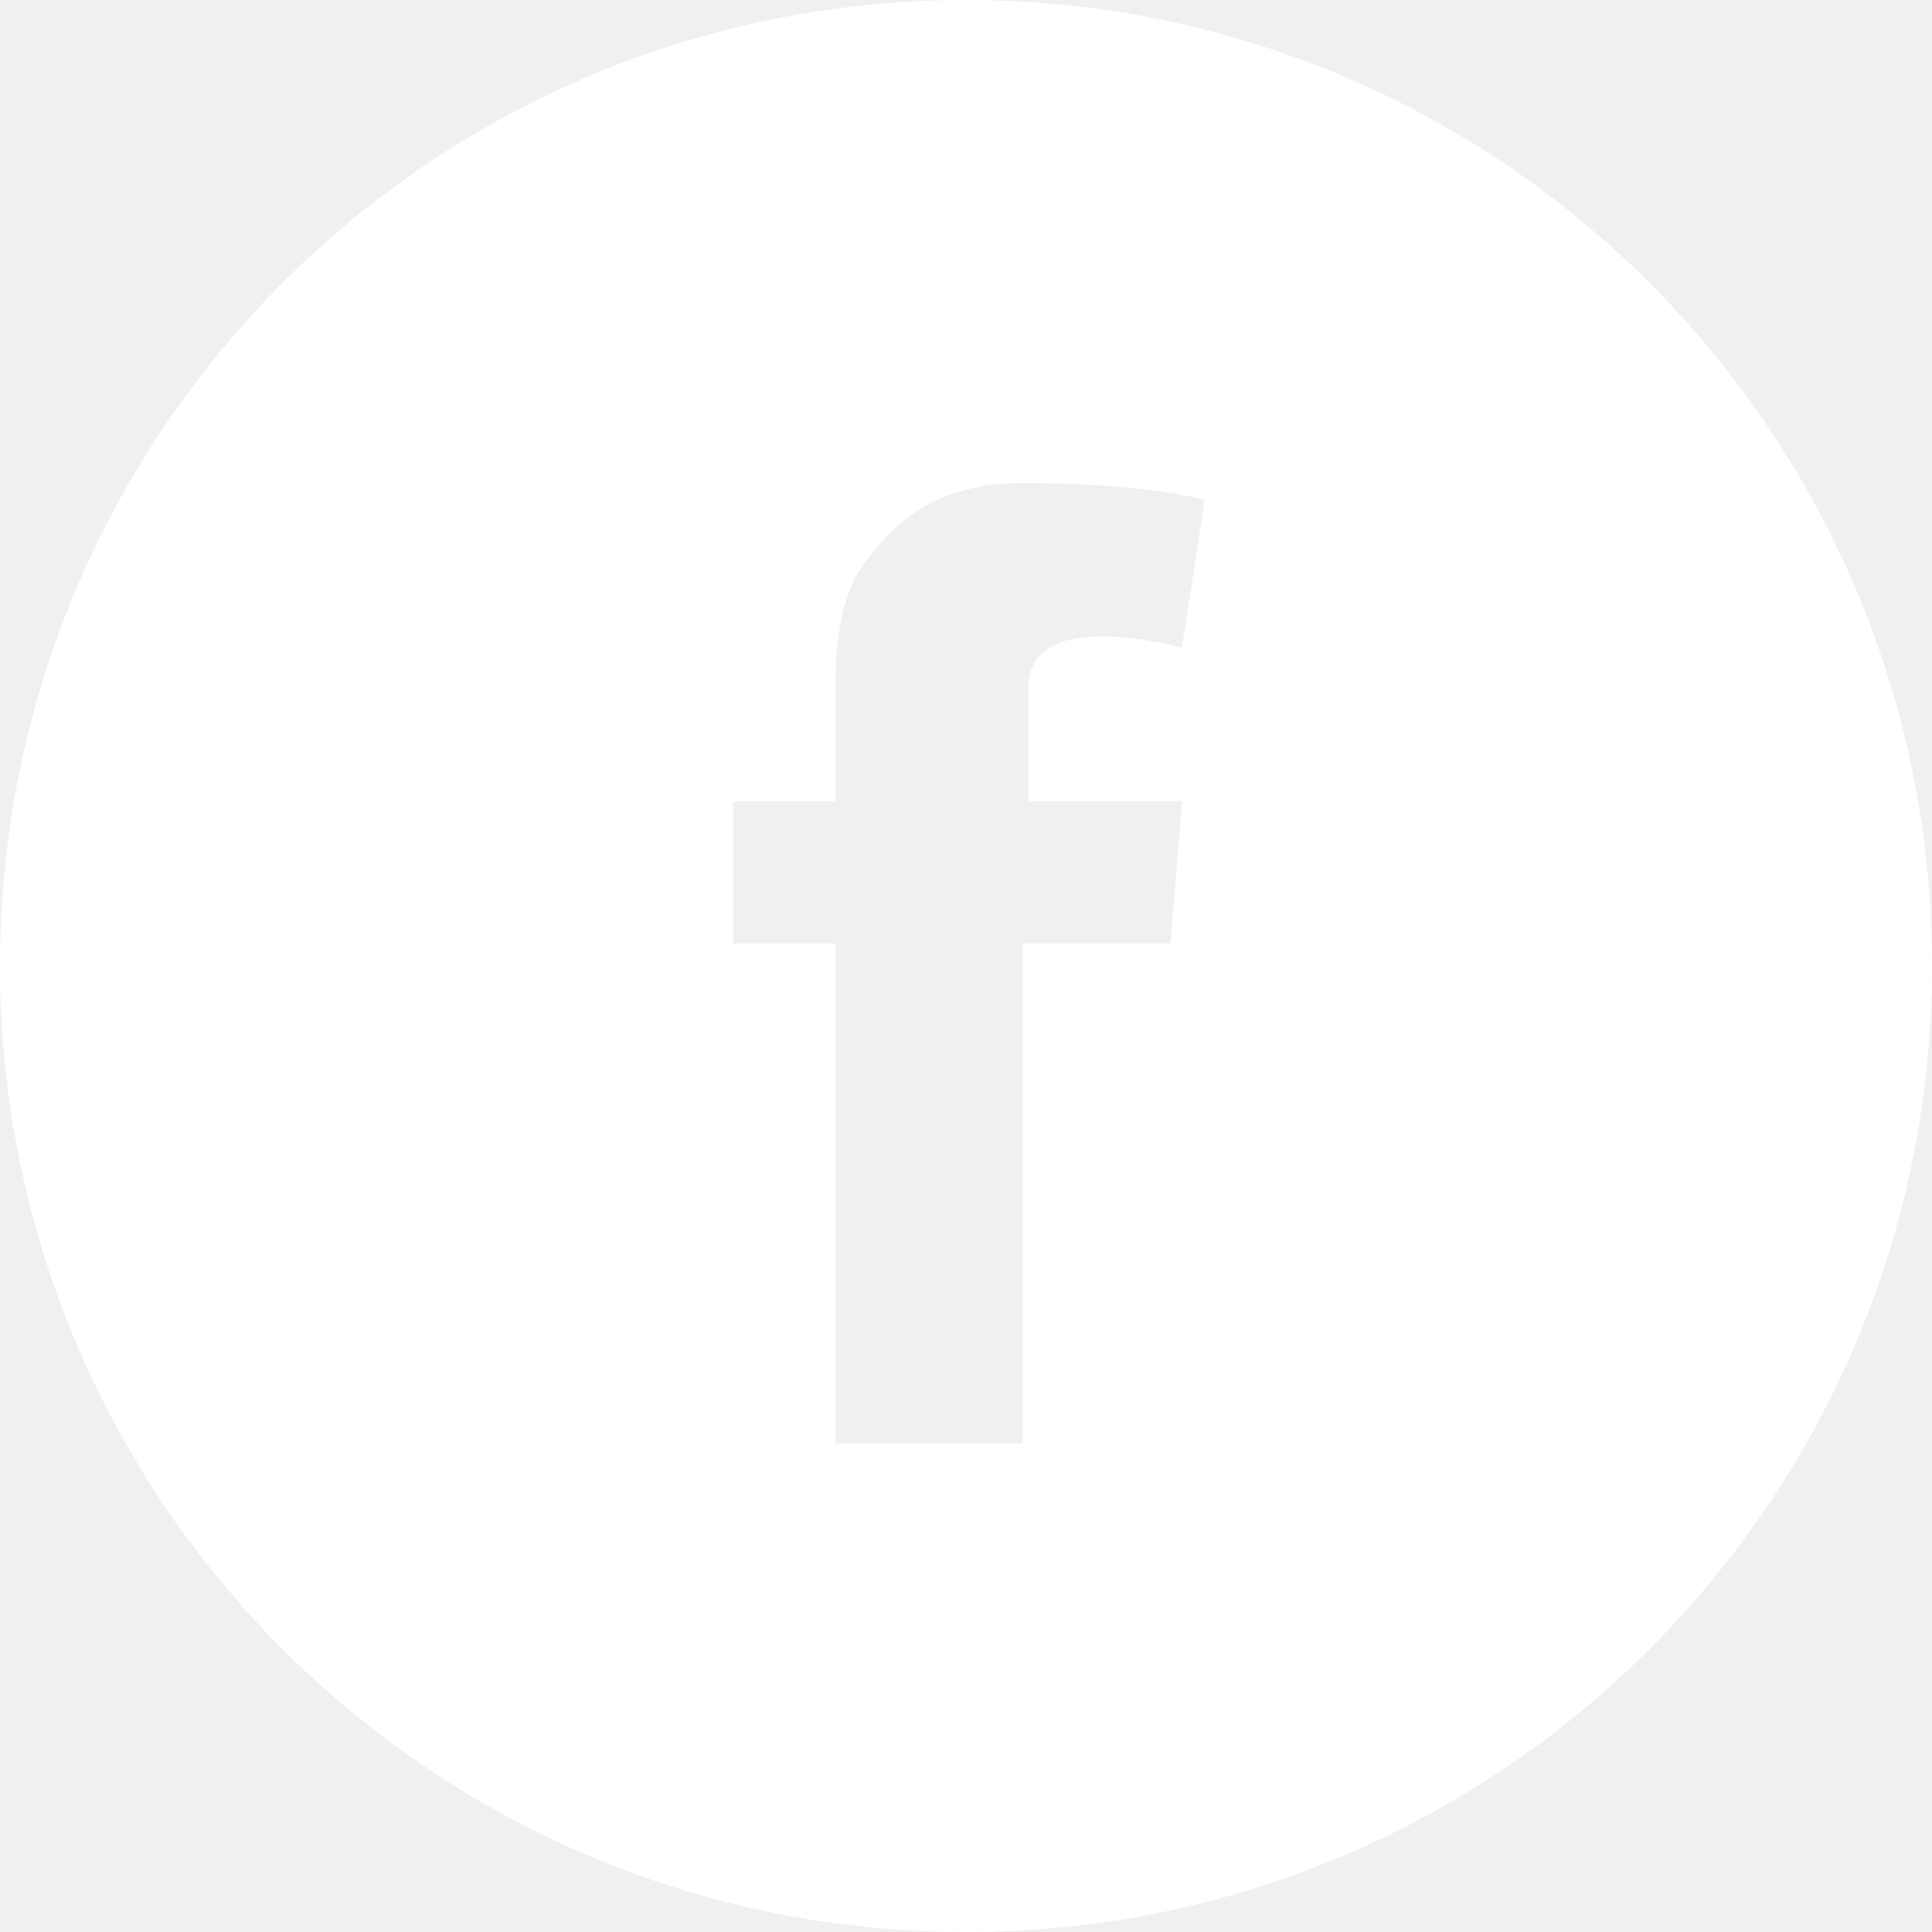
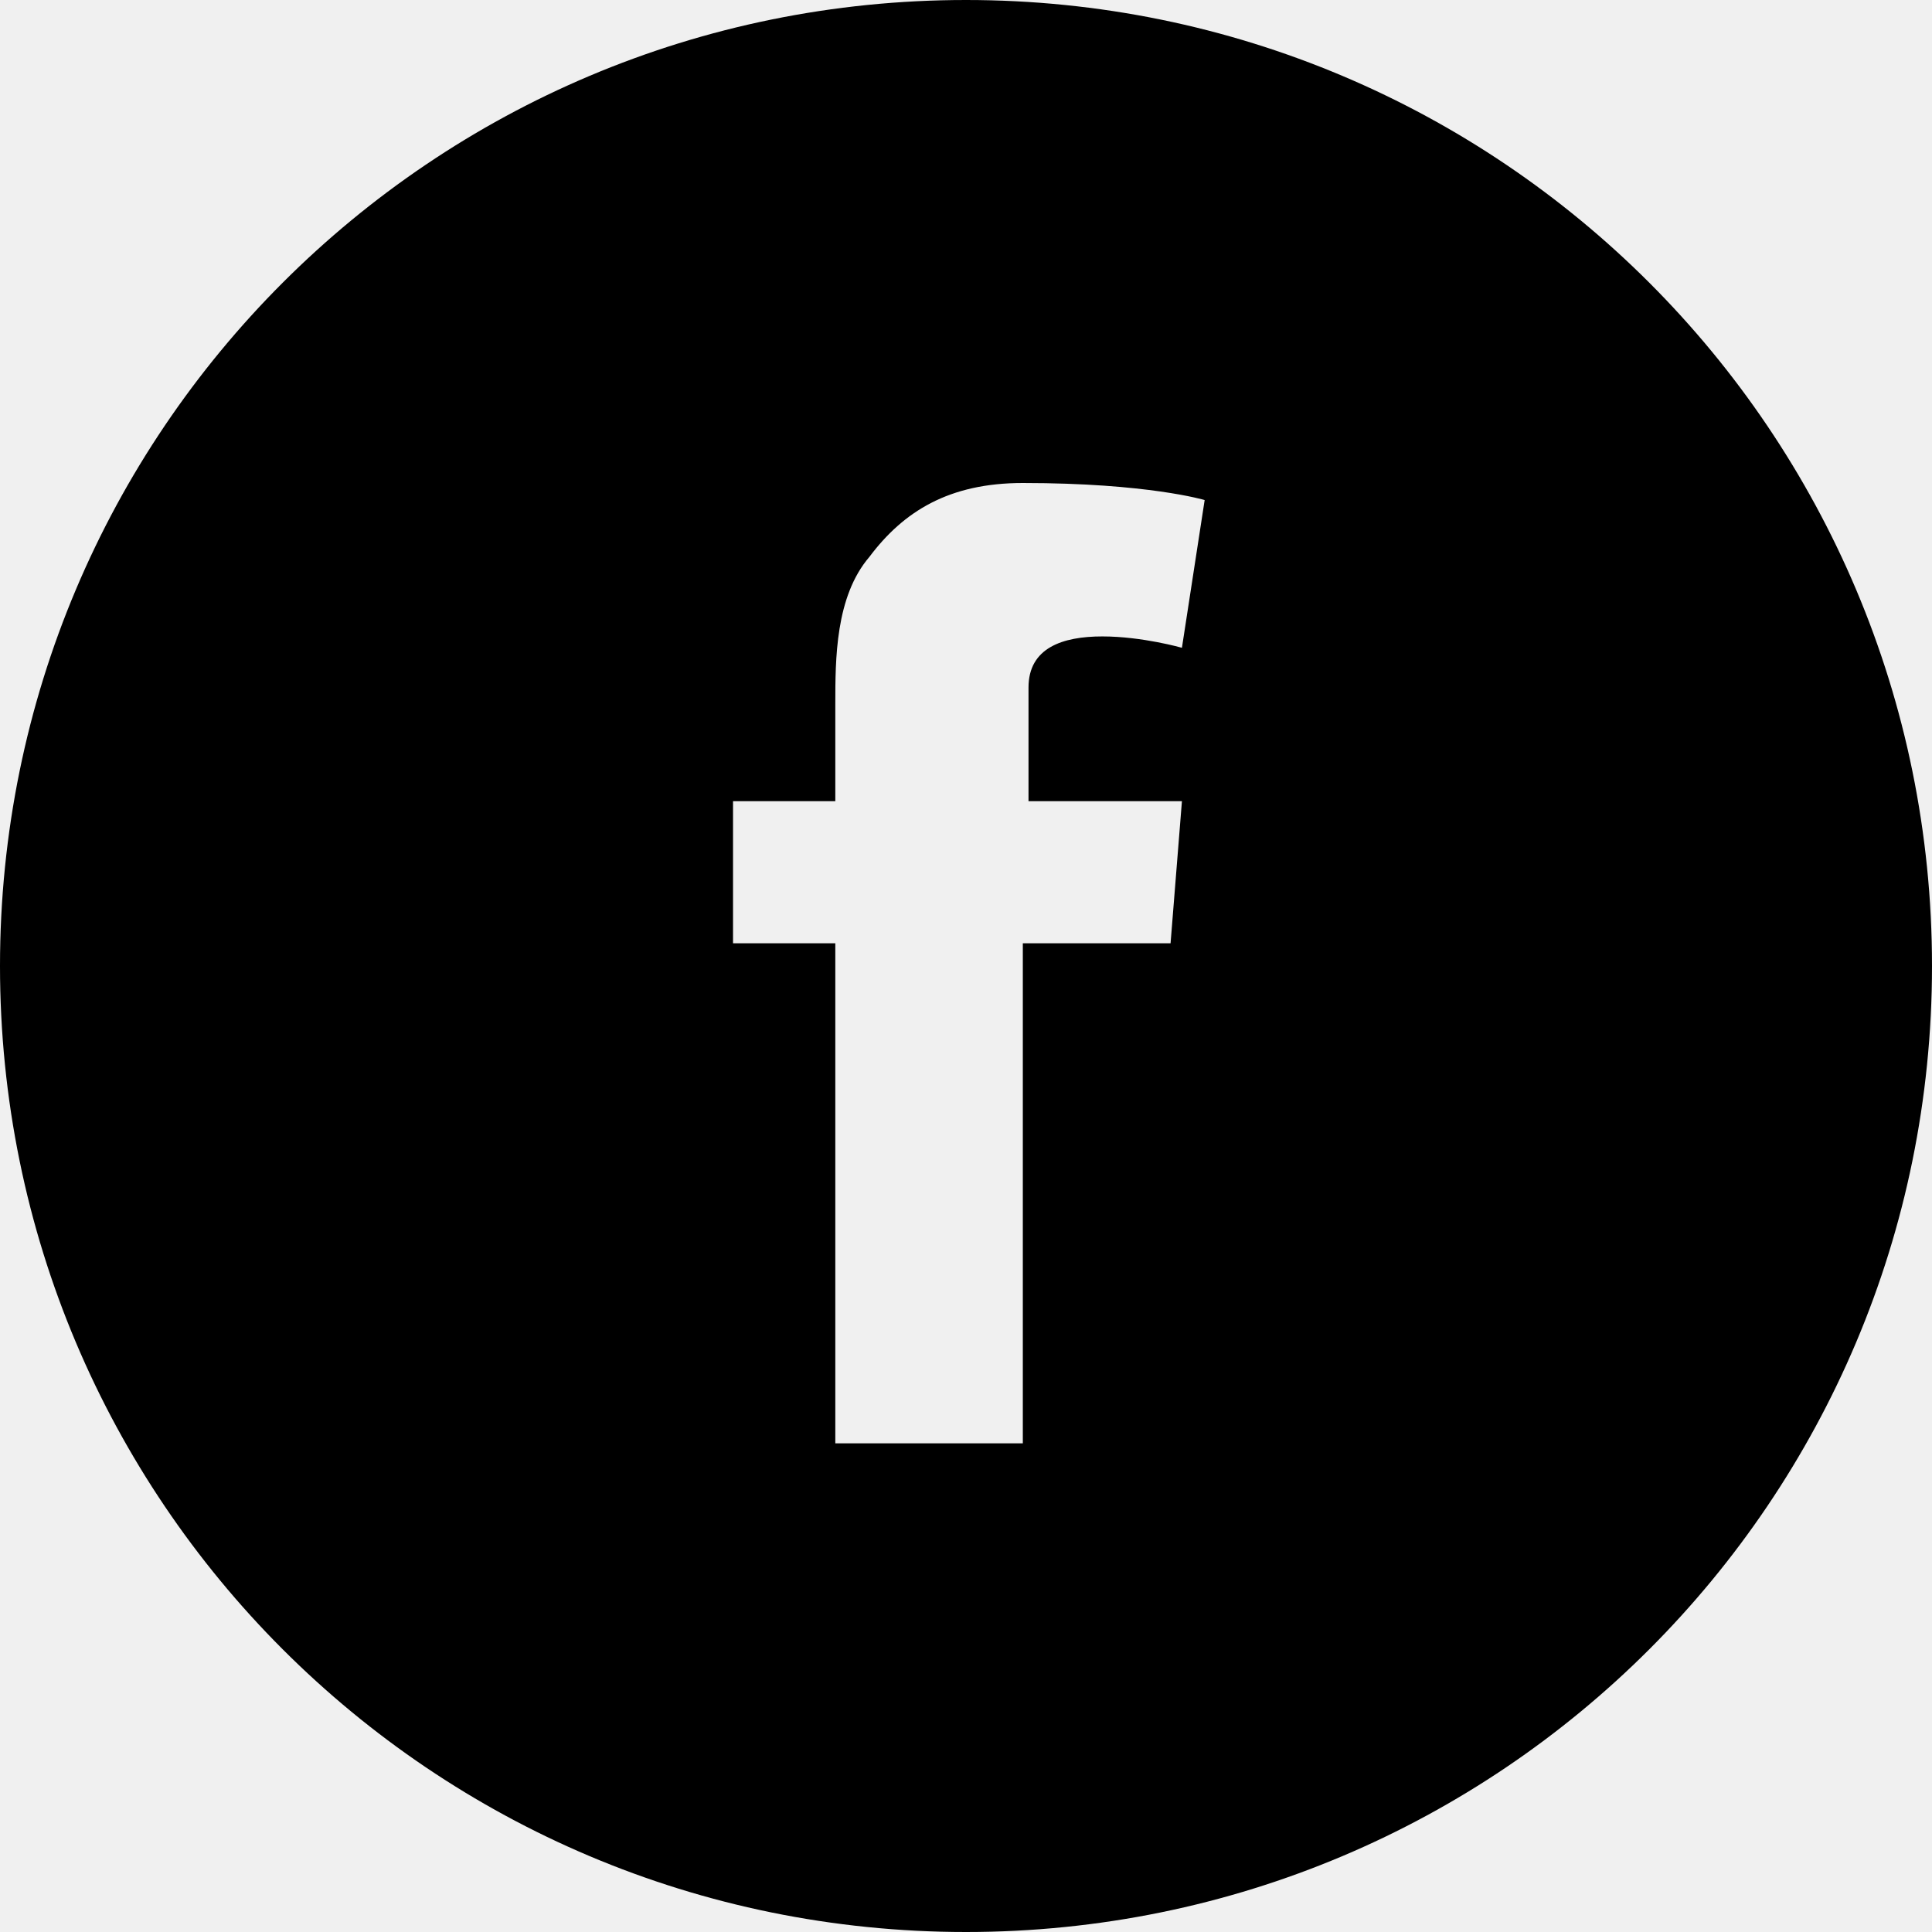
<svg xmlns="http://www.w3.org/2000/svg" version="1.1" id="Capa_1" x="0px" y="0px" width="34px" height="34px" viewBox="0 0 34 34" enable-background="new 0 0 34 34" xml:space="preserve">
-   <path fill="#FFFFFF" d="M17,0C7.6,0,0,7.6,0,17s7.6,17,17,17s17-7.6,17-17S26.4,0,17,0z M20.8,14.1l-0.2,2.5H18v8.8h-3.3v-8.8h-1.8  v-2.5h1.8v-1.7c0-0.8,0-1.9,0.6-2.6C15.9,9,16.7,8.5,18,8.5c2.2,0,3.2,0.3,3.2,0.3l-0.4,2.6c0,0-0.7-0.2-1.4-0.2  c-0.7,0-1.3,0.2-1.3,0.9v2H20.8z" />
+   <path d="M17,0C7.6,0,0,7.6,0,17s7.6,17,17,17s17-7.6,17-17S26.4,0,17,0z M20.8,14.1l-0.2,2.5H18v8.8h-3.3v-8.8h-1.8     v-2.5h1.8v-1.7c0-0.8,0-1.9,0.6-2.6C15.9,9,16.7,8.5,18,8.5c2.2,0,3.2,0.3,3.2,0.3l-0.4,2.6c0,0-0.7-0.2-1.4-0.2     c-0.7,0-1.3,0.2-1.3,0.9v2H20.8z" />
</svg>
